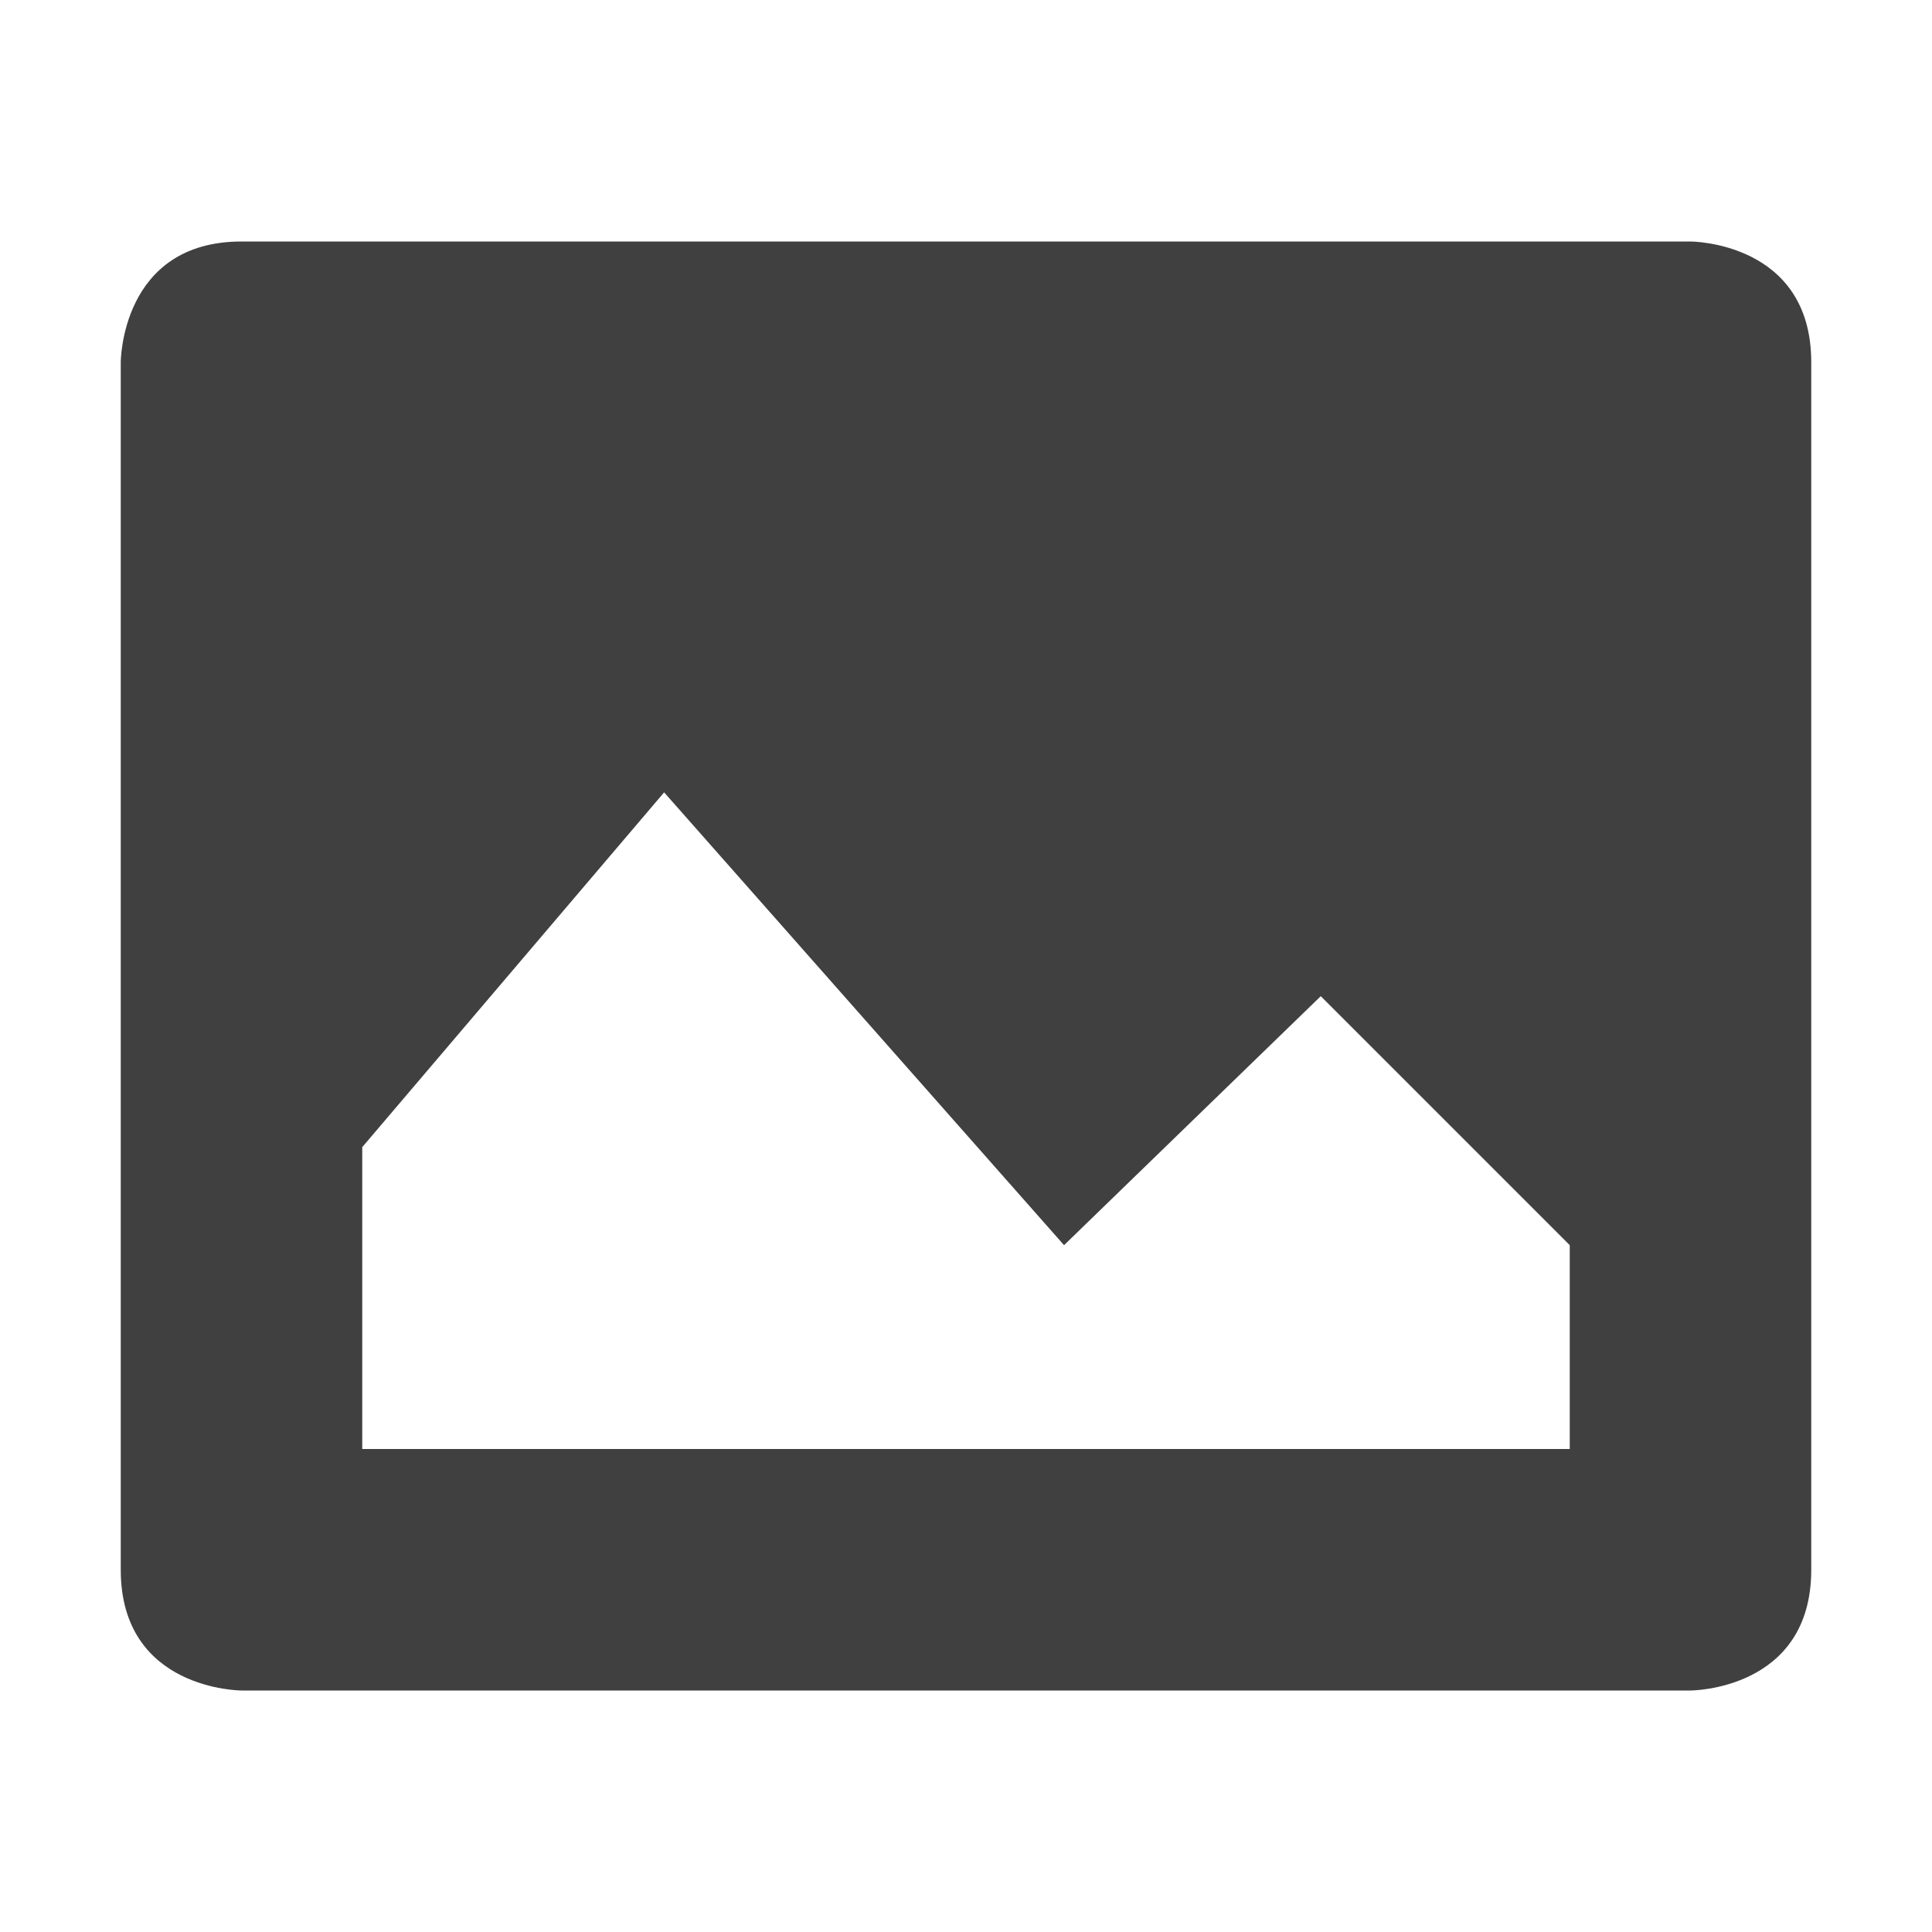
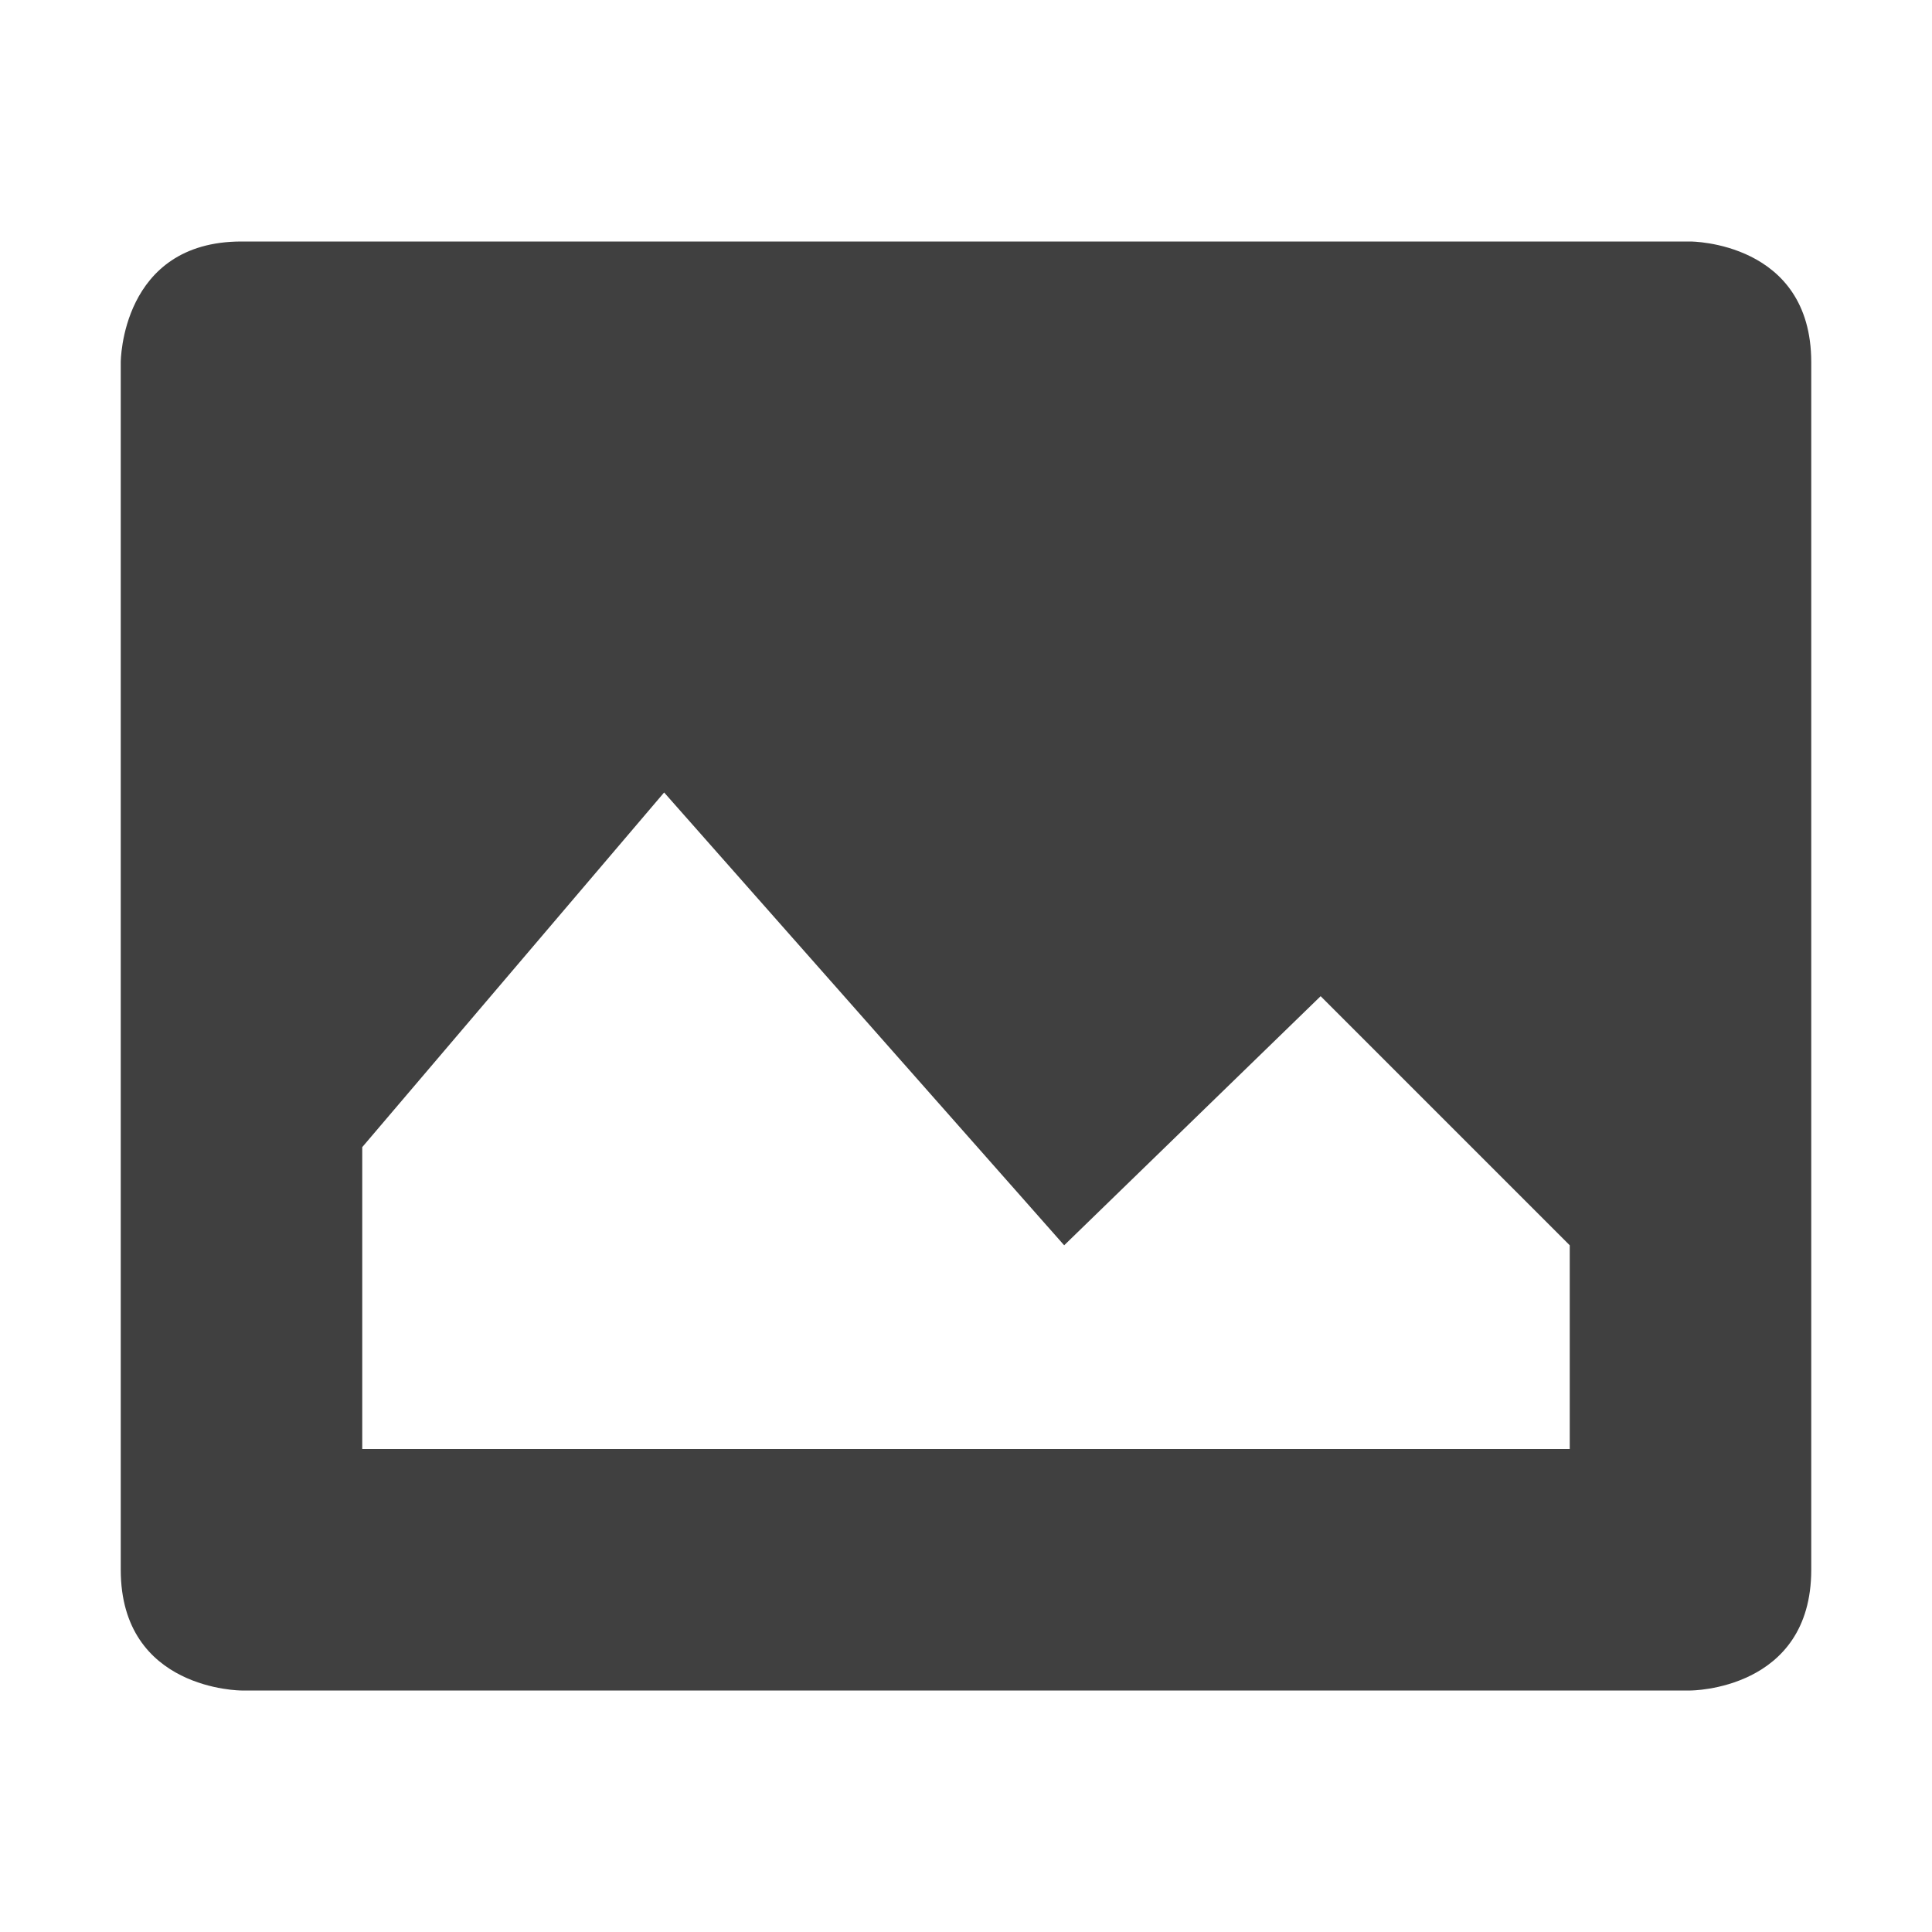
- <svg xmlns="http://www.w3.org/2000/svg" width="16" height="16" viewBox="0 0 16 16">
-   <defs>
-     <style id="current-color-scheme" type="text/css">
-    .ColorScheme-Text { color:#404040; } .ColorScheme-Highlight { color:#5294e2; }
-   </style>
-   </defs>
-   <path style="fill:currentColor" class="ColorScheme-Text" d="M 2 2 C 1 2 1 3 1 3 L 1 13 C 1 14 2 14 2 14 L 14 14 C 14 14 15 14 15 13 L 15 3 C 15 2 14 2 14 2 L 2 2 z M 5.5 6.562 L 8.812 10.312 L 10.938 8.25 L 13 10.312 L 13 12 L 3 12 L 3 9.5 L 5.5 6.562 z" />
+ <svg xmlns="http://www.w3.org/2000/svg" height="16" width="16">
+   <path d="M2 2C1 2 1 3 1 3v10c0 1 1 1 1 1h12s1 0 1-1V3c0-1-1-1-1-1zm3.5 4.563 3.313 3.75 2.124-2.063L13 10.313V12H3V9.5z" fill="#404040" />
</svg>
